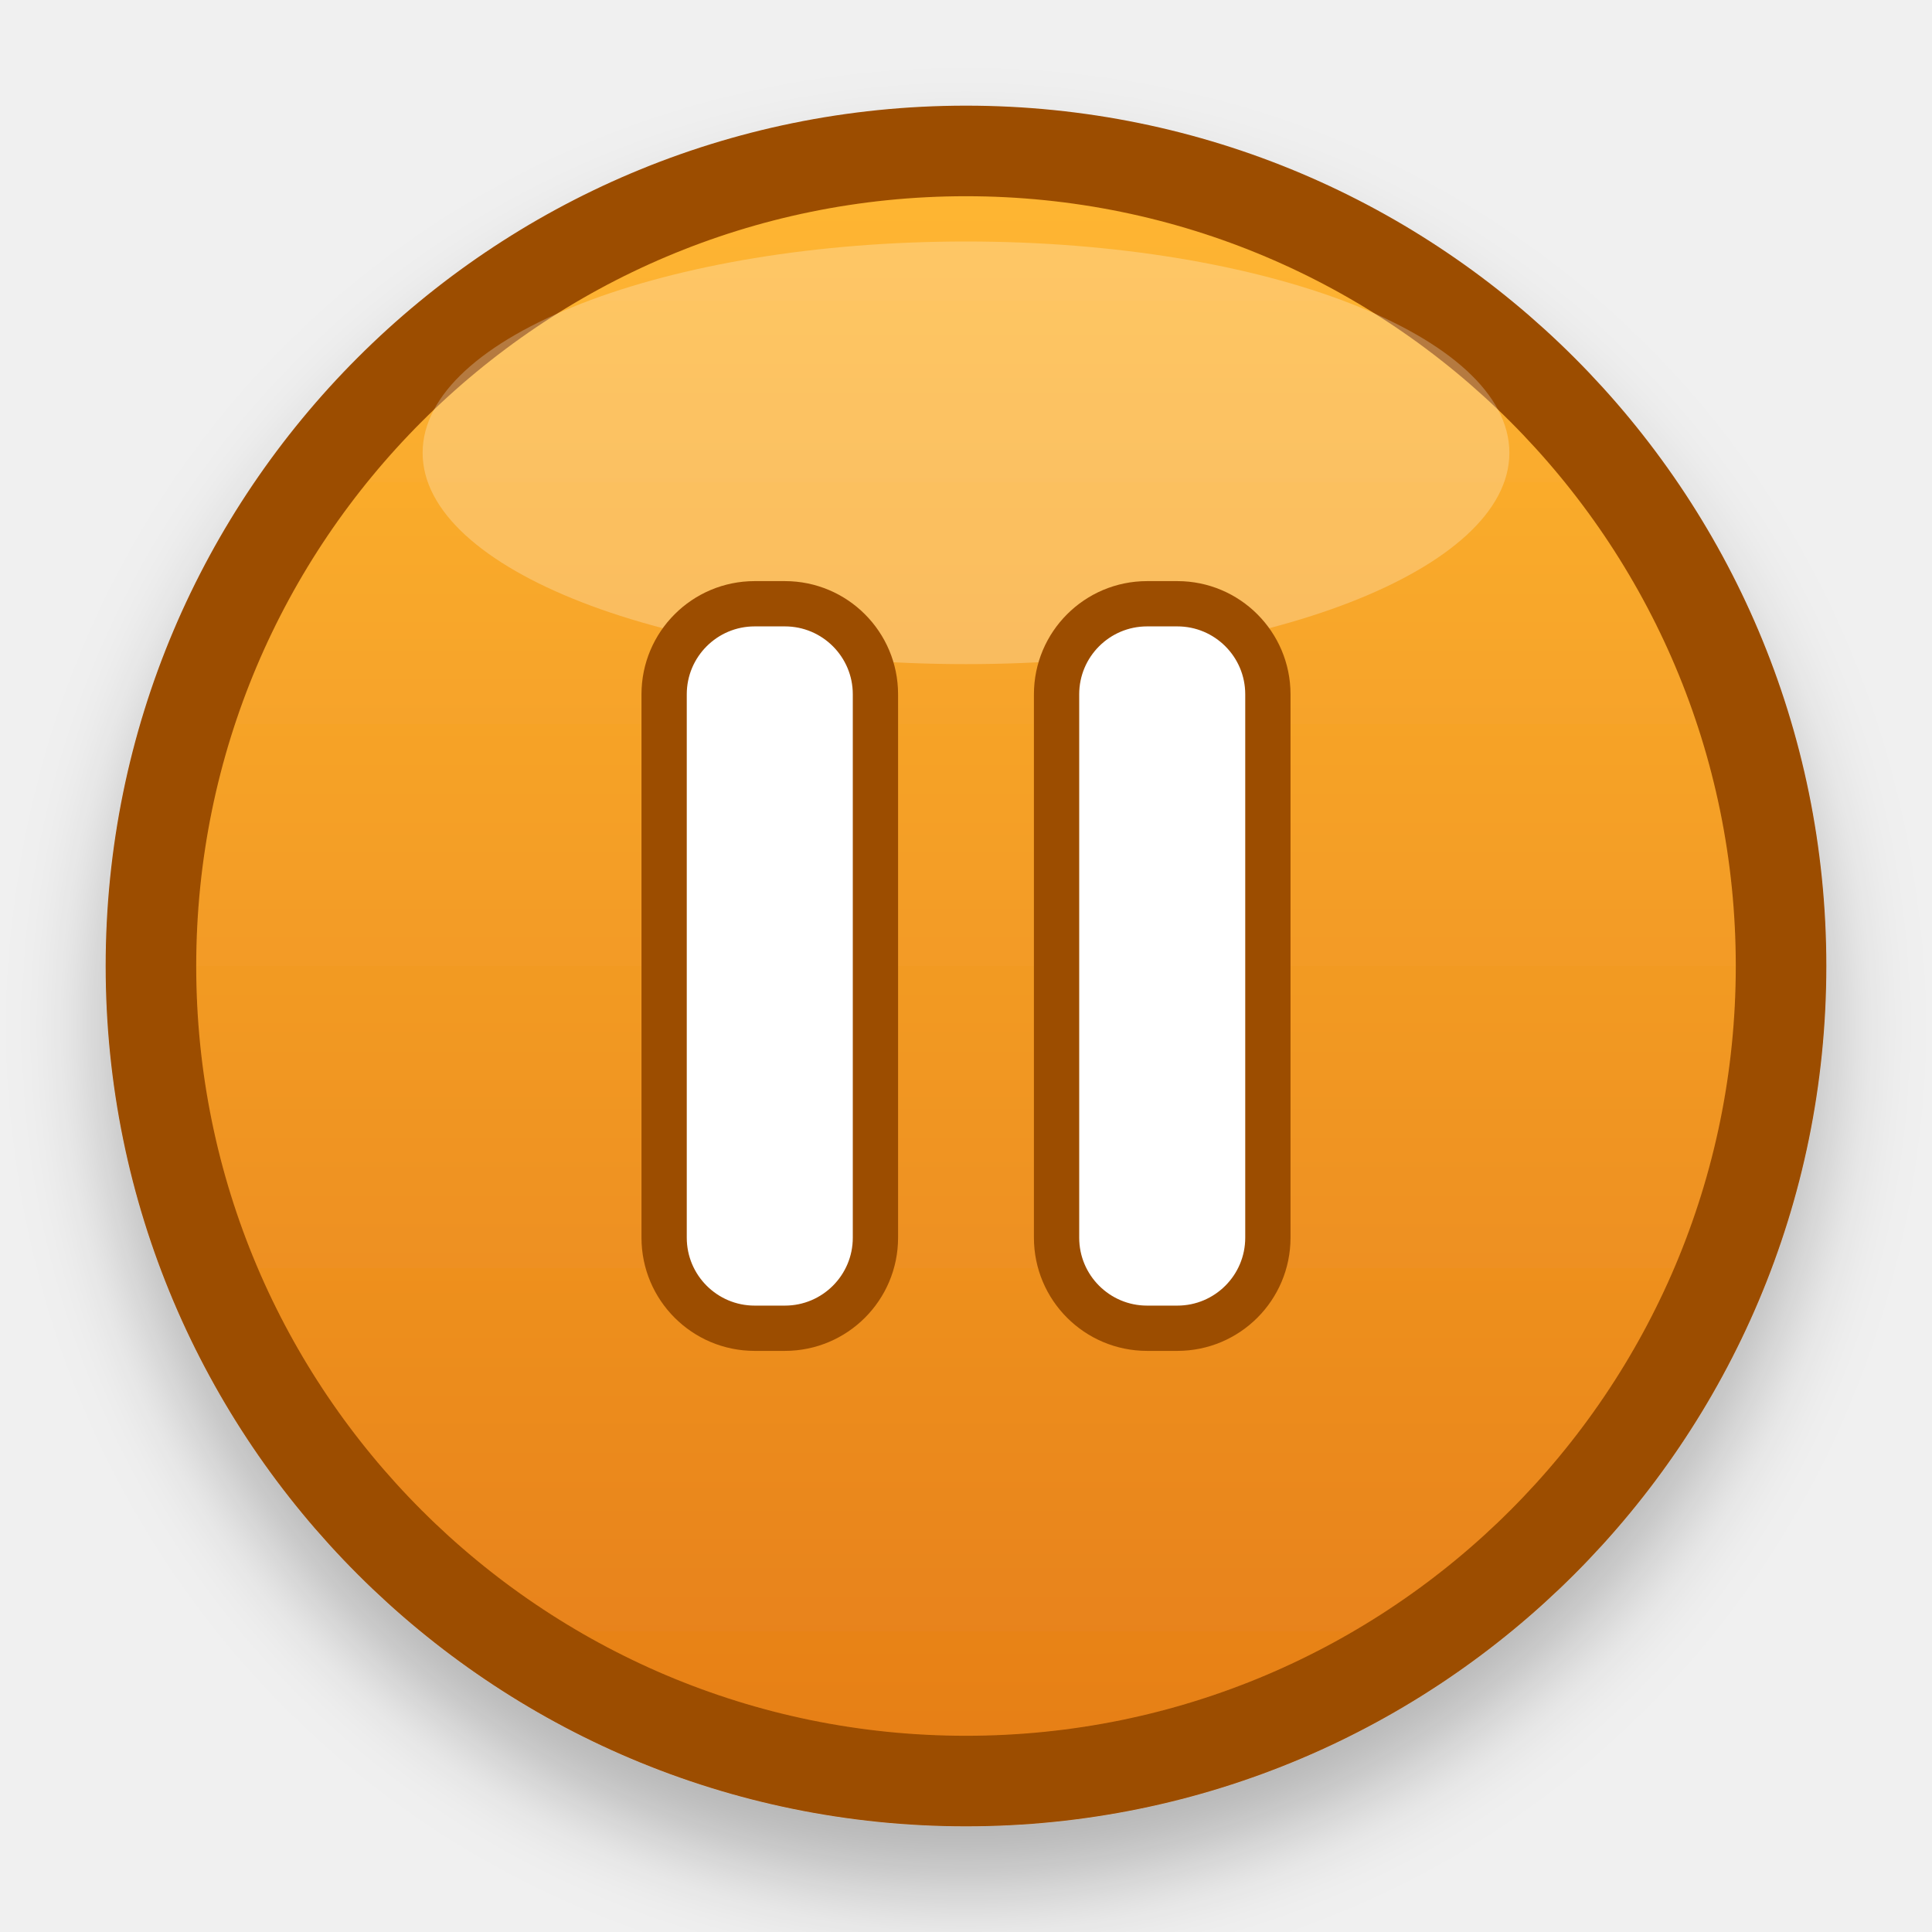
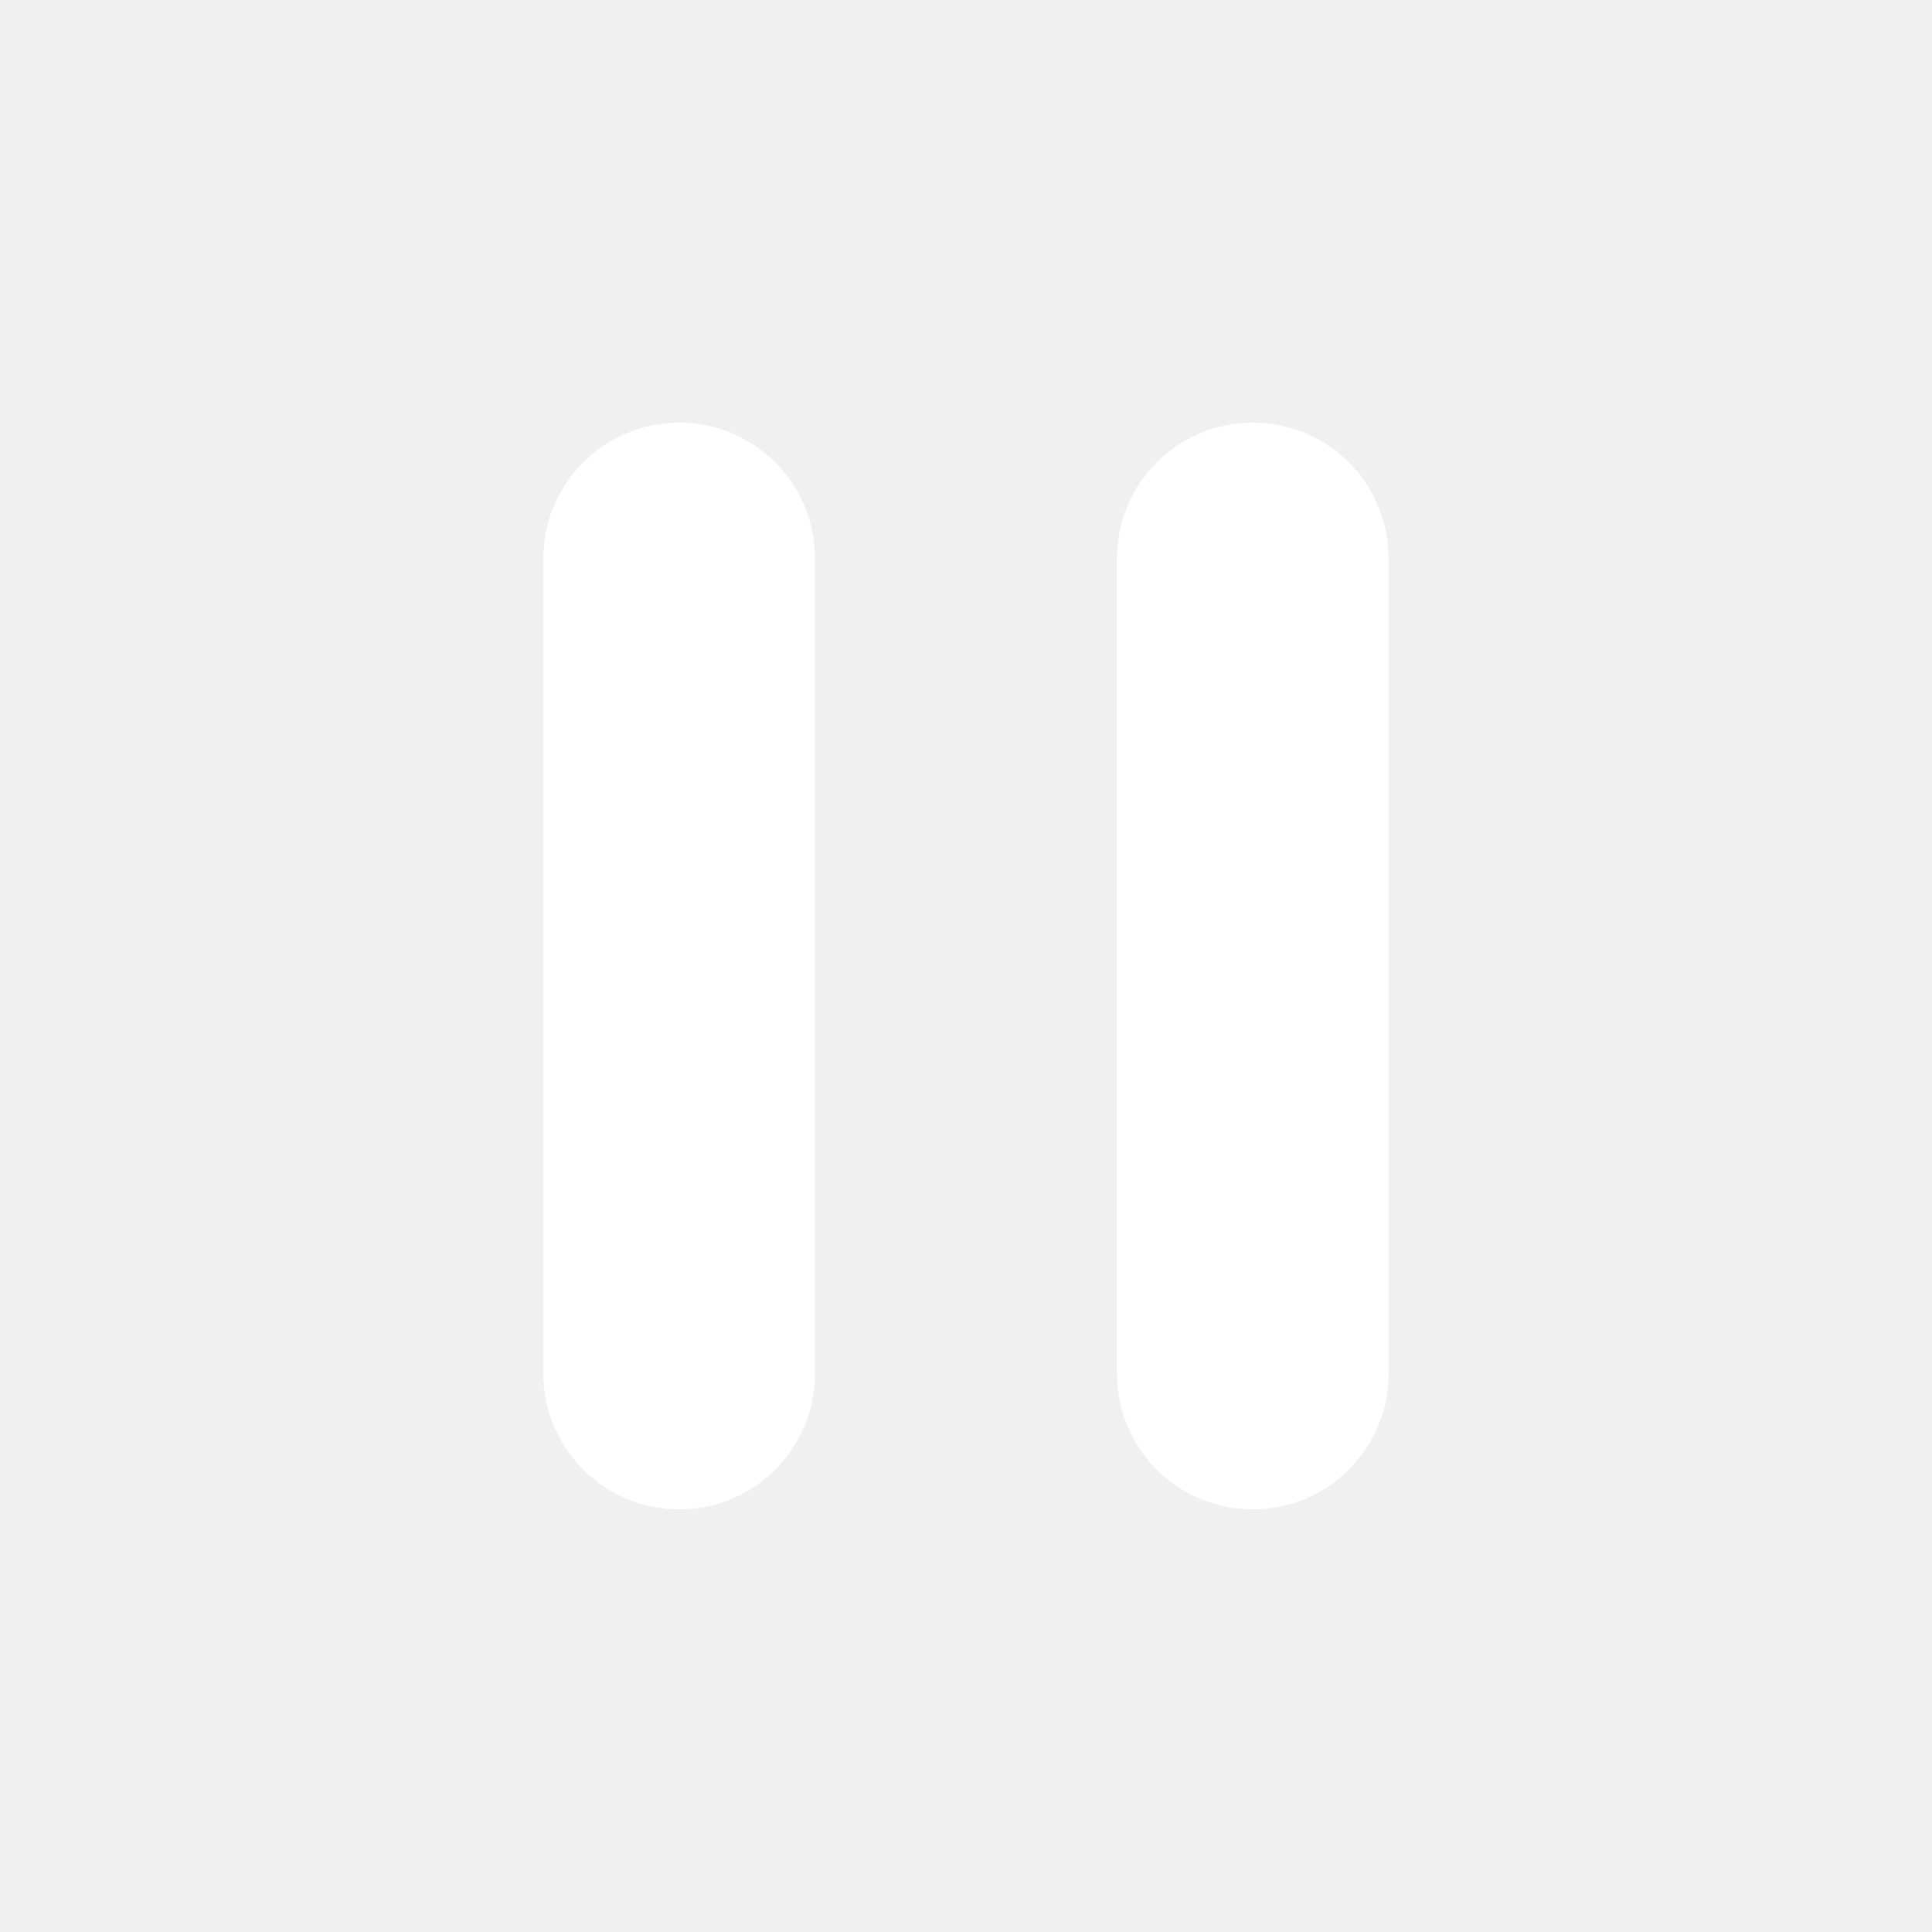
- <svg xmlns="http://www.w3.org/2000/svg" viewBox="0 0 128 128" width="128" height="128">
-   <defs>
-     <linearGradient id="bg_orange" x1="0" y1="0" x2="0" y2="1">
-       <stop offset="0%" stop-color="#ffb732" />
-       <stop offset="100%" stop-color="#e67e17" />
-     </linearGradient>
-     <filter id="shadow" x="-20%" y="-20%" width="140%" height="140%">
-       <feDropShadow dx="0" dy="4" stdDeviation="3" flood-color="#000000" flood-opacity="0.25" />
-     </filter>
-   </defs>
-   <circle cx="64" cy="64" r="54" fill="url(#bg_orange)" stroke="#9c4d00" stroke-width="6" filter="url(#shadow)" />
-   <ellipse cx="64" cy="30" rx="36" ry="14" fill="#ffffff" fill-opacity="0.25" />
-   <rect x="44" y="40" width="14" height="48" rx="6" fill="#ffffff" stroke="#9c4d00" stroke-width="3" />
-   <rect x="70" y="40" width="14" height="48" rx="6" fill="#ffffff" stroke="#9c4d00" stroke-width="3" />
+ <svg xmlns="http://www.w3.org/2000/svg" viewBox="0 0 64 64" width="64" height="64">
+   <rect x="18" y="14" width="9" height="36" rx="4.5" fill="#ffffff" />
+   <rect x="37" y="14" width="9" height="36" rx="4.5" fill="#ffffff" />
</svg>
